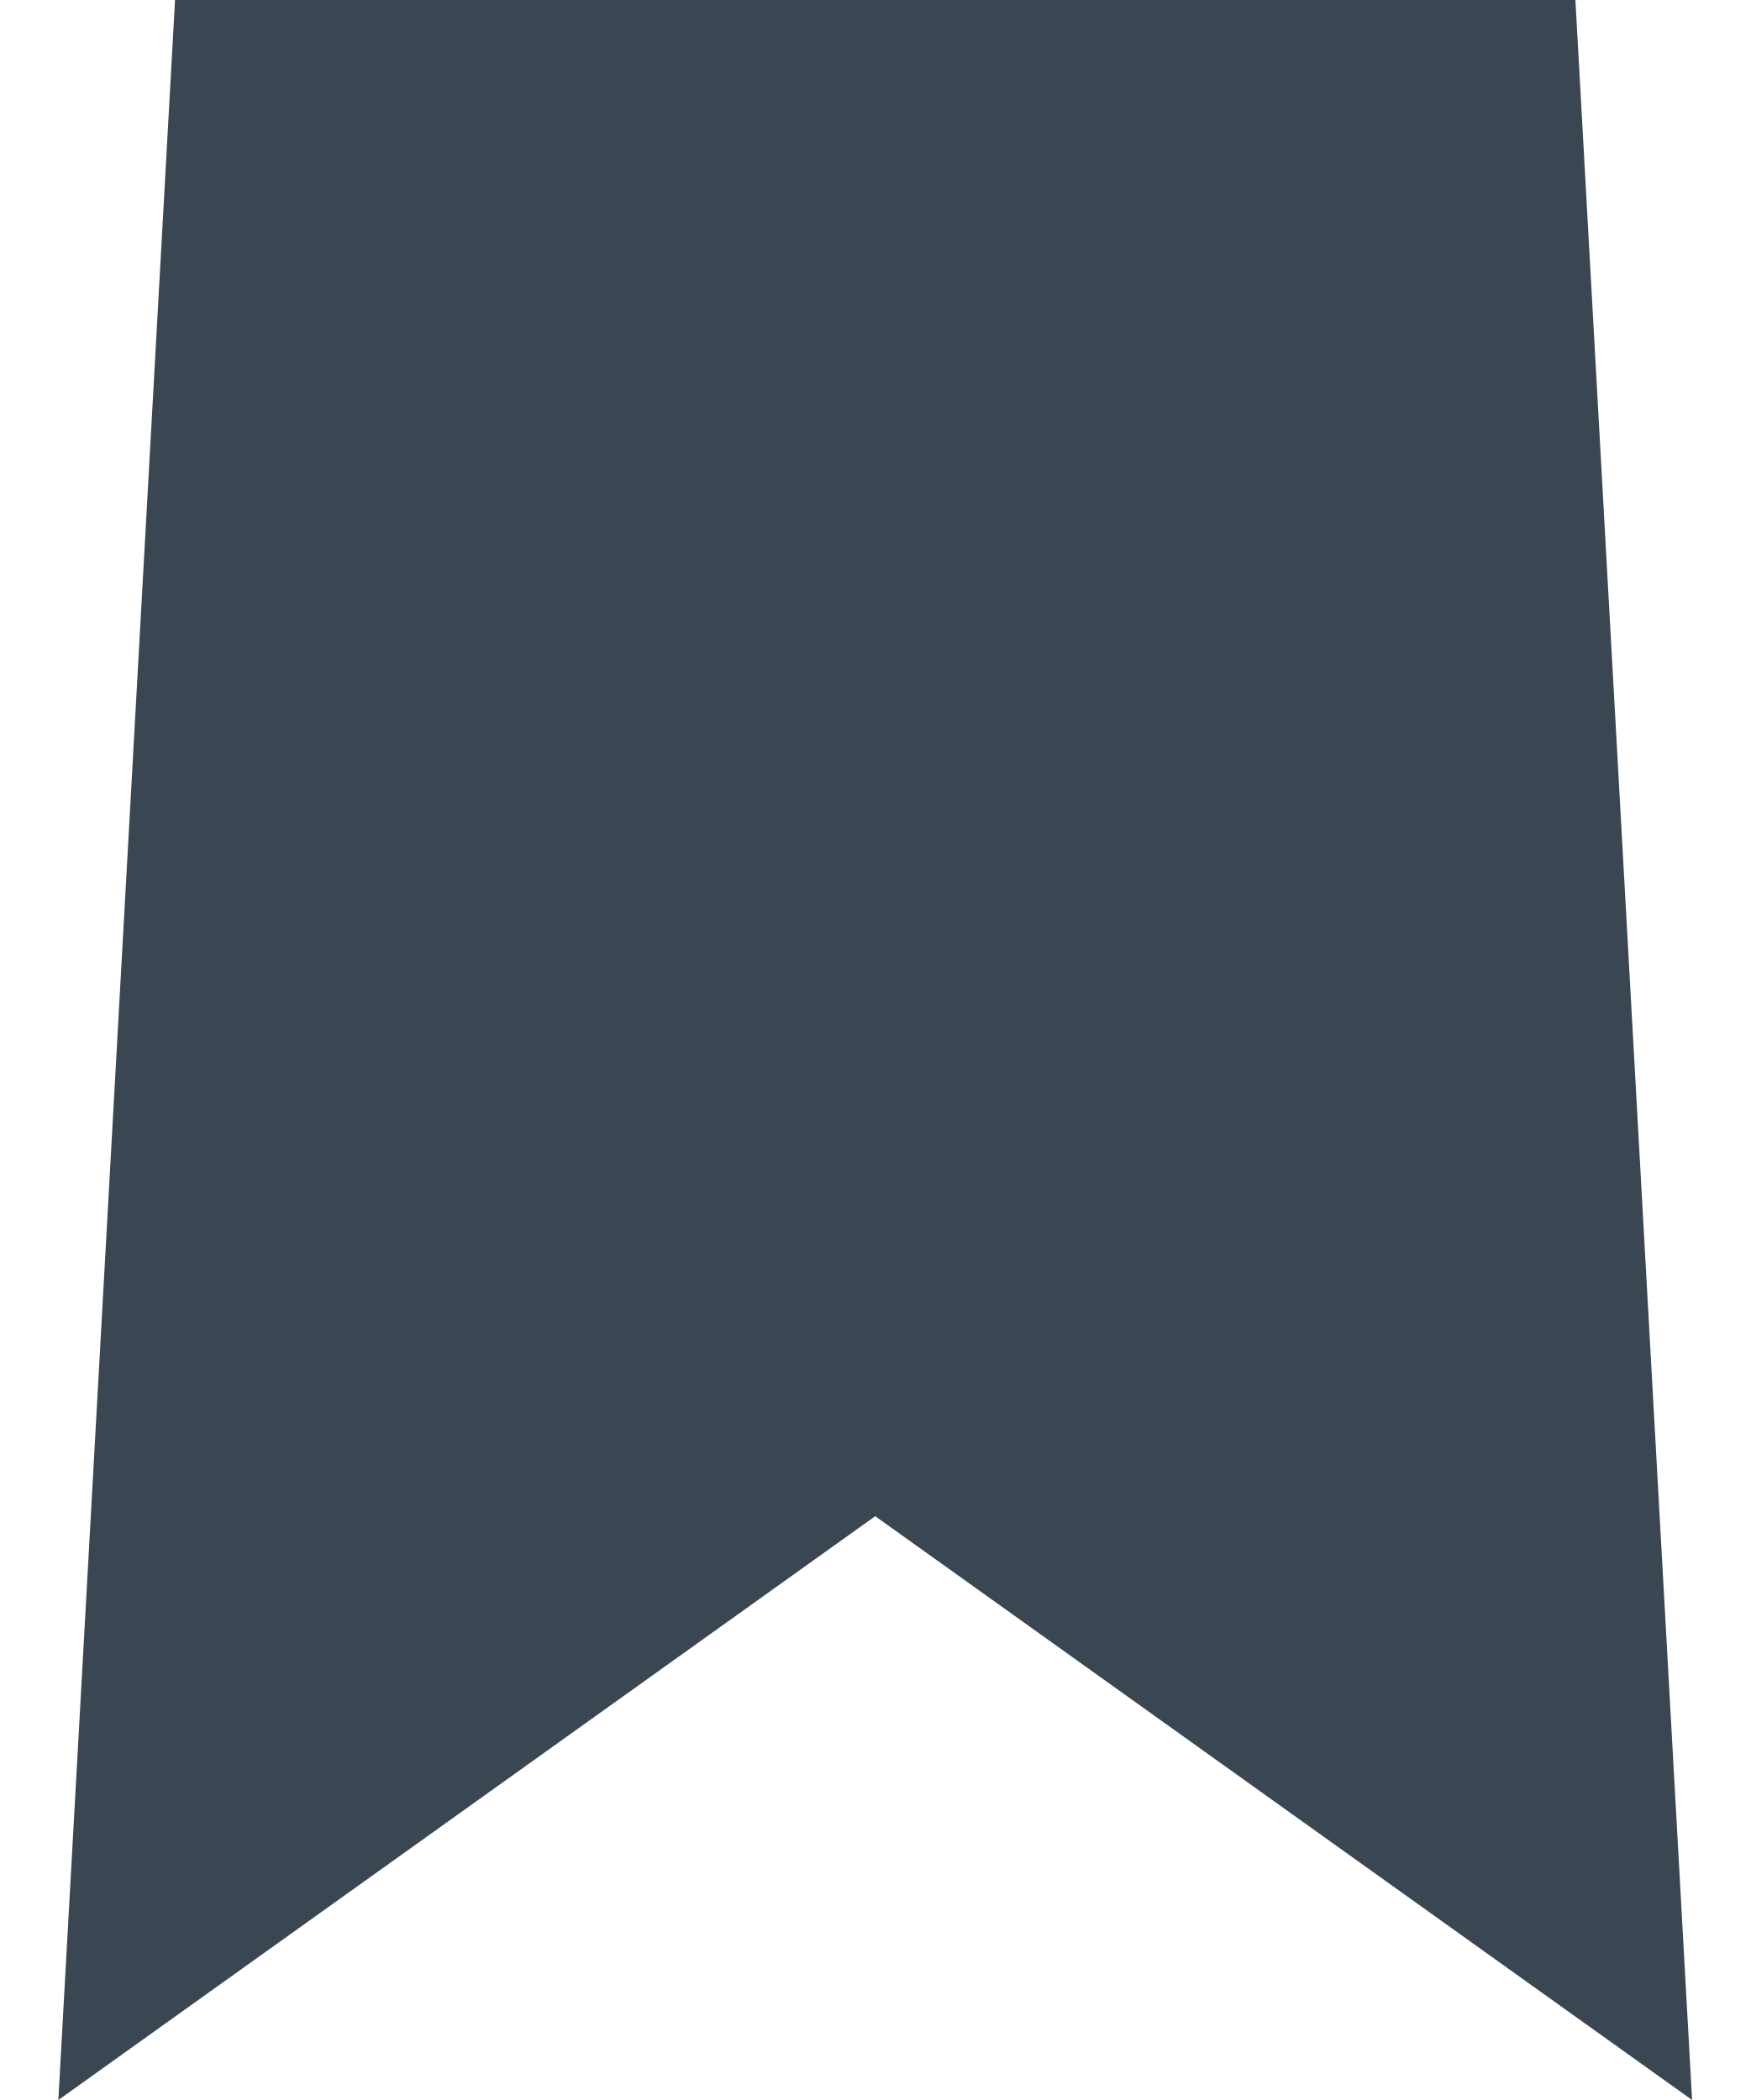
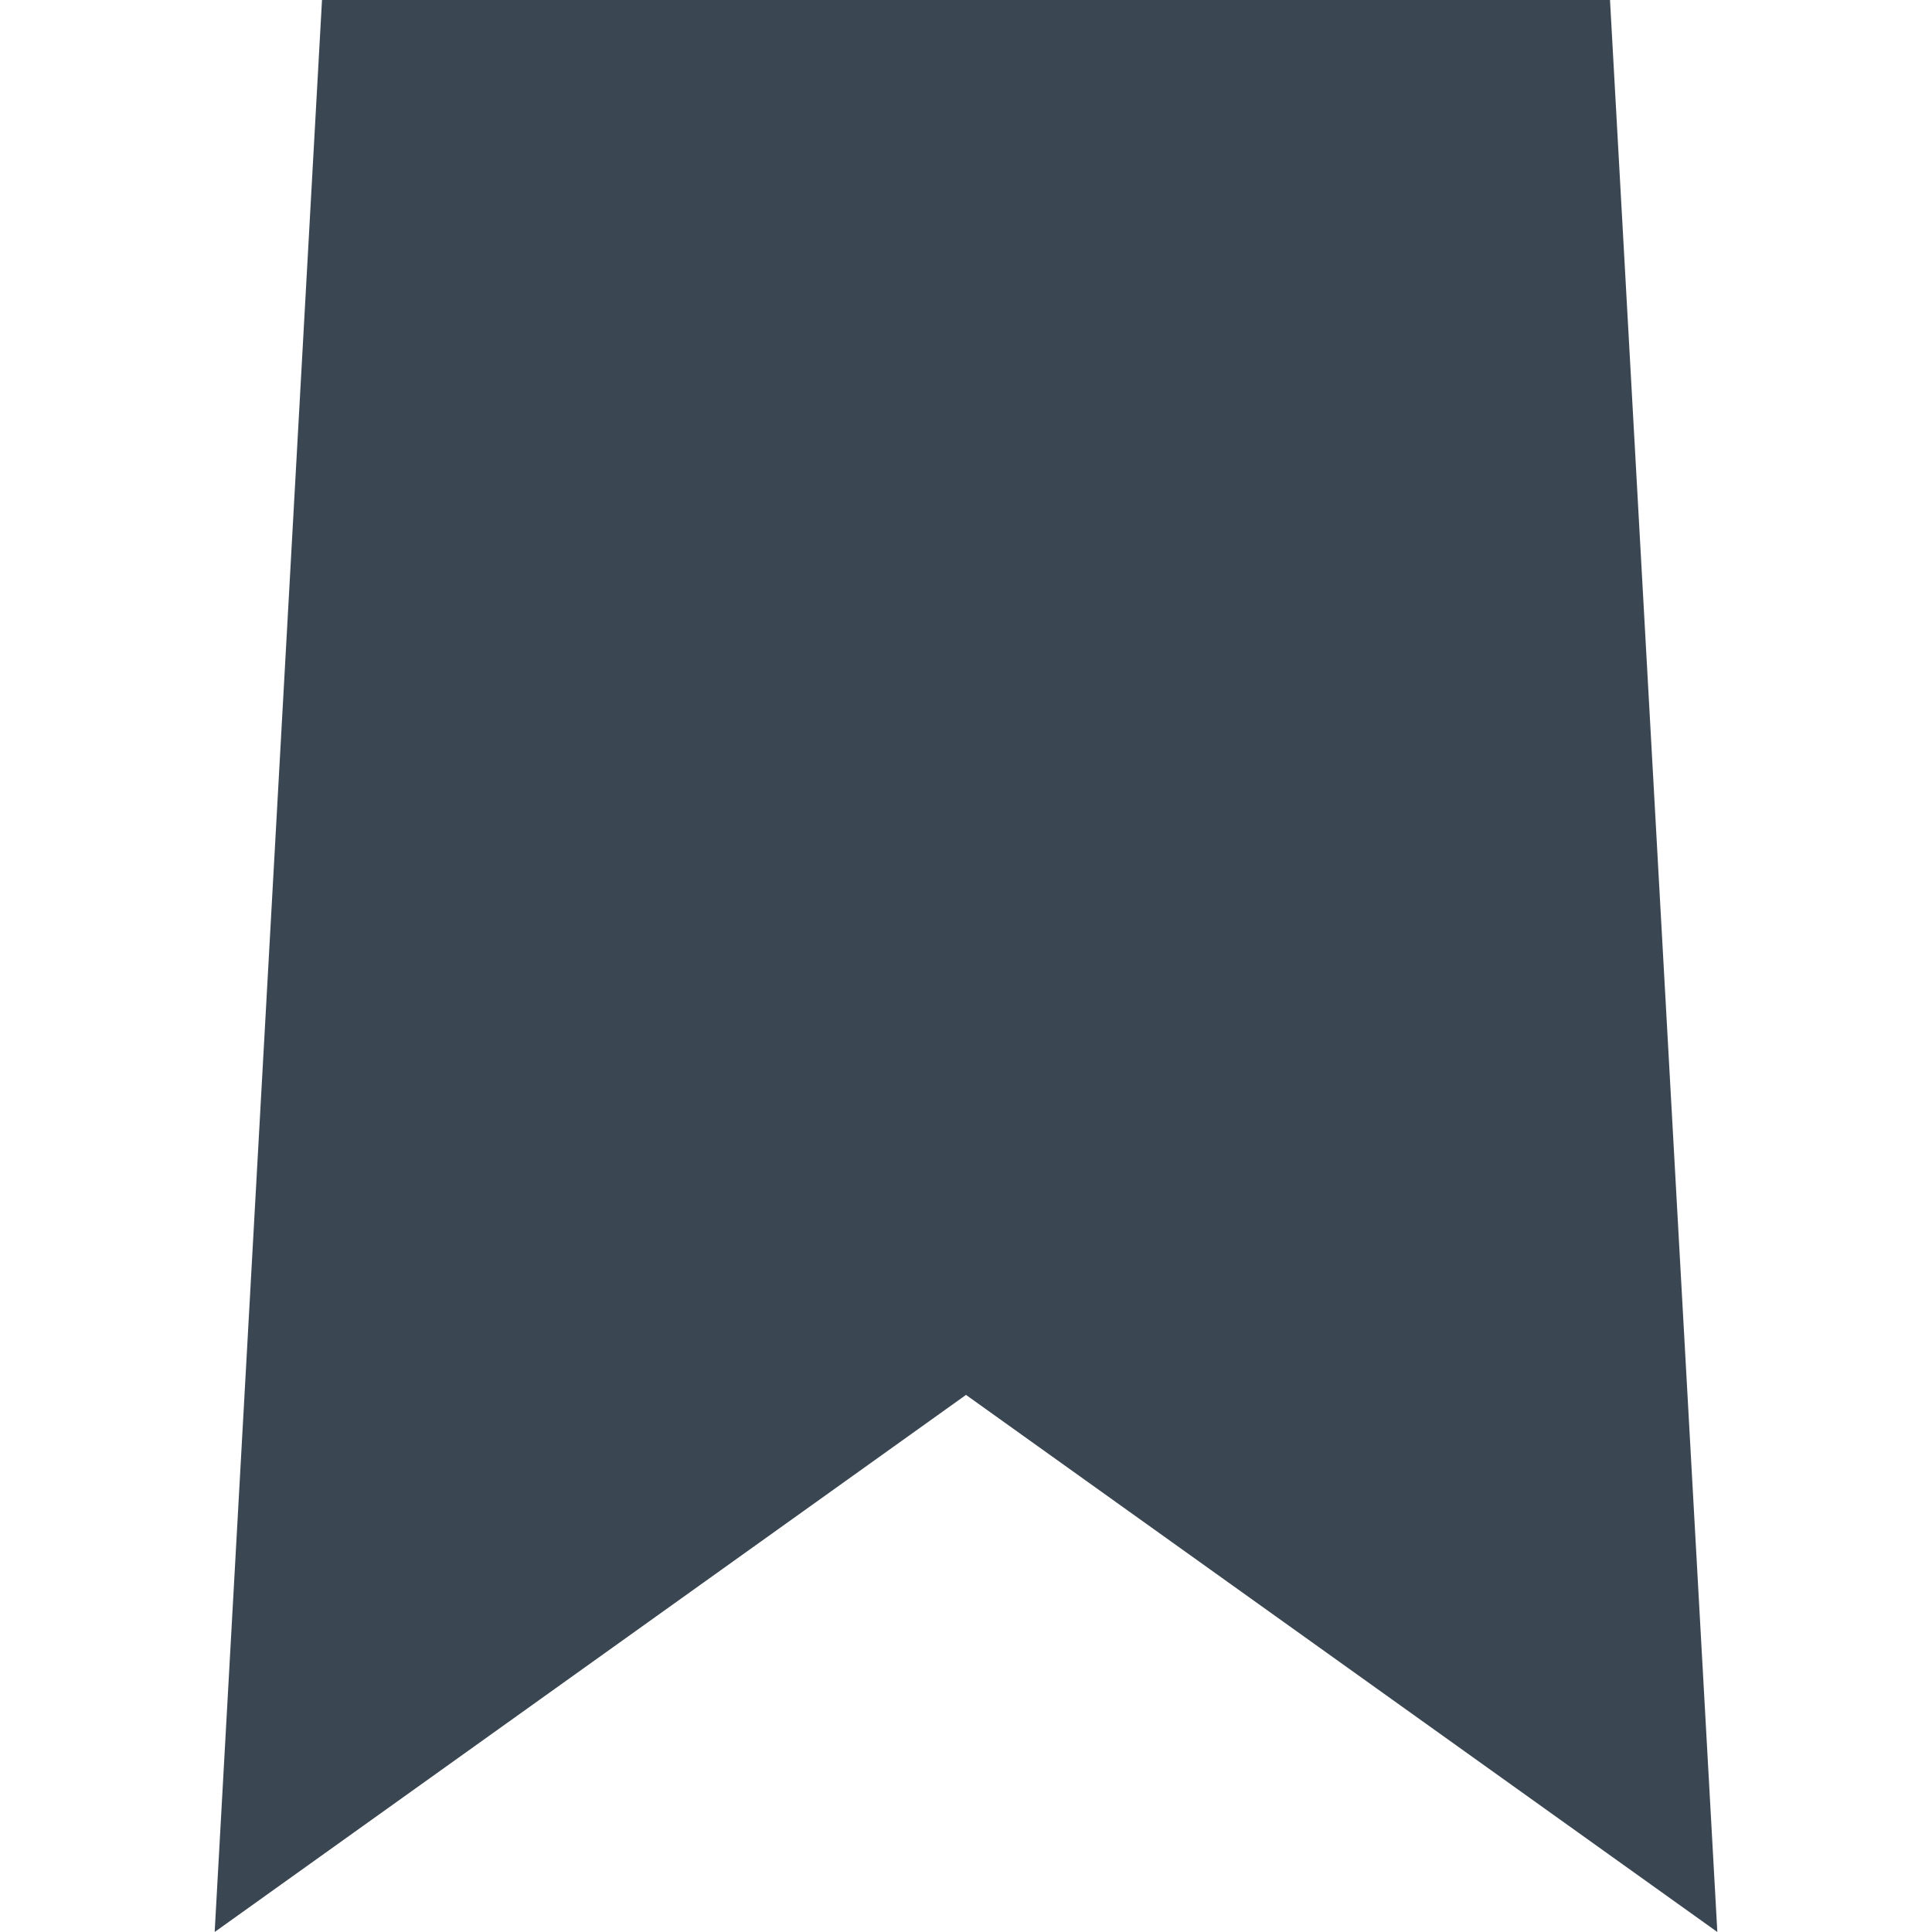
- <svg xmlns="http://www.w3.org/2000/svg" width="15" height="18" viewBox="0 0 15 18" fill="none">
+ <svg xmlns="http://www.w3.org/2000/svg" width="24" height="24" viewBox="0 0 15 18" fill="none">
  <path d="M0.5 18L1.5 9.8859e-07L13.5 -2.29345e-08L14.5 18L7.5 12.996L0.5 18Z" fill="#3A4651" />
</svg>
